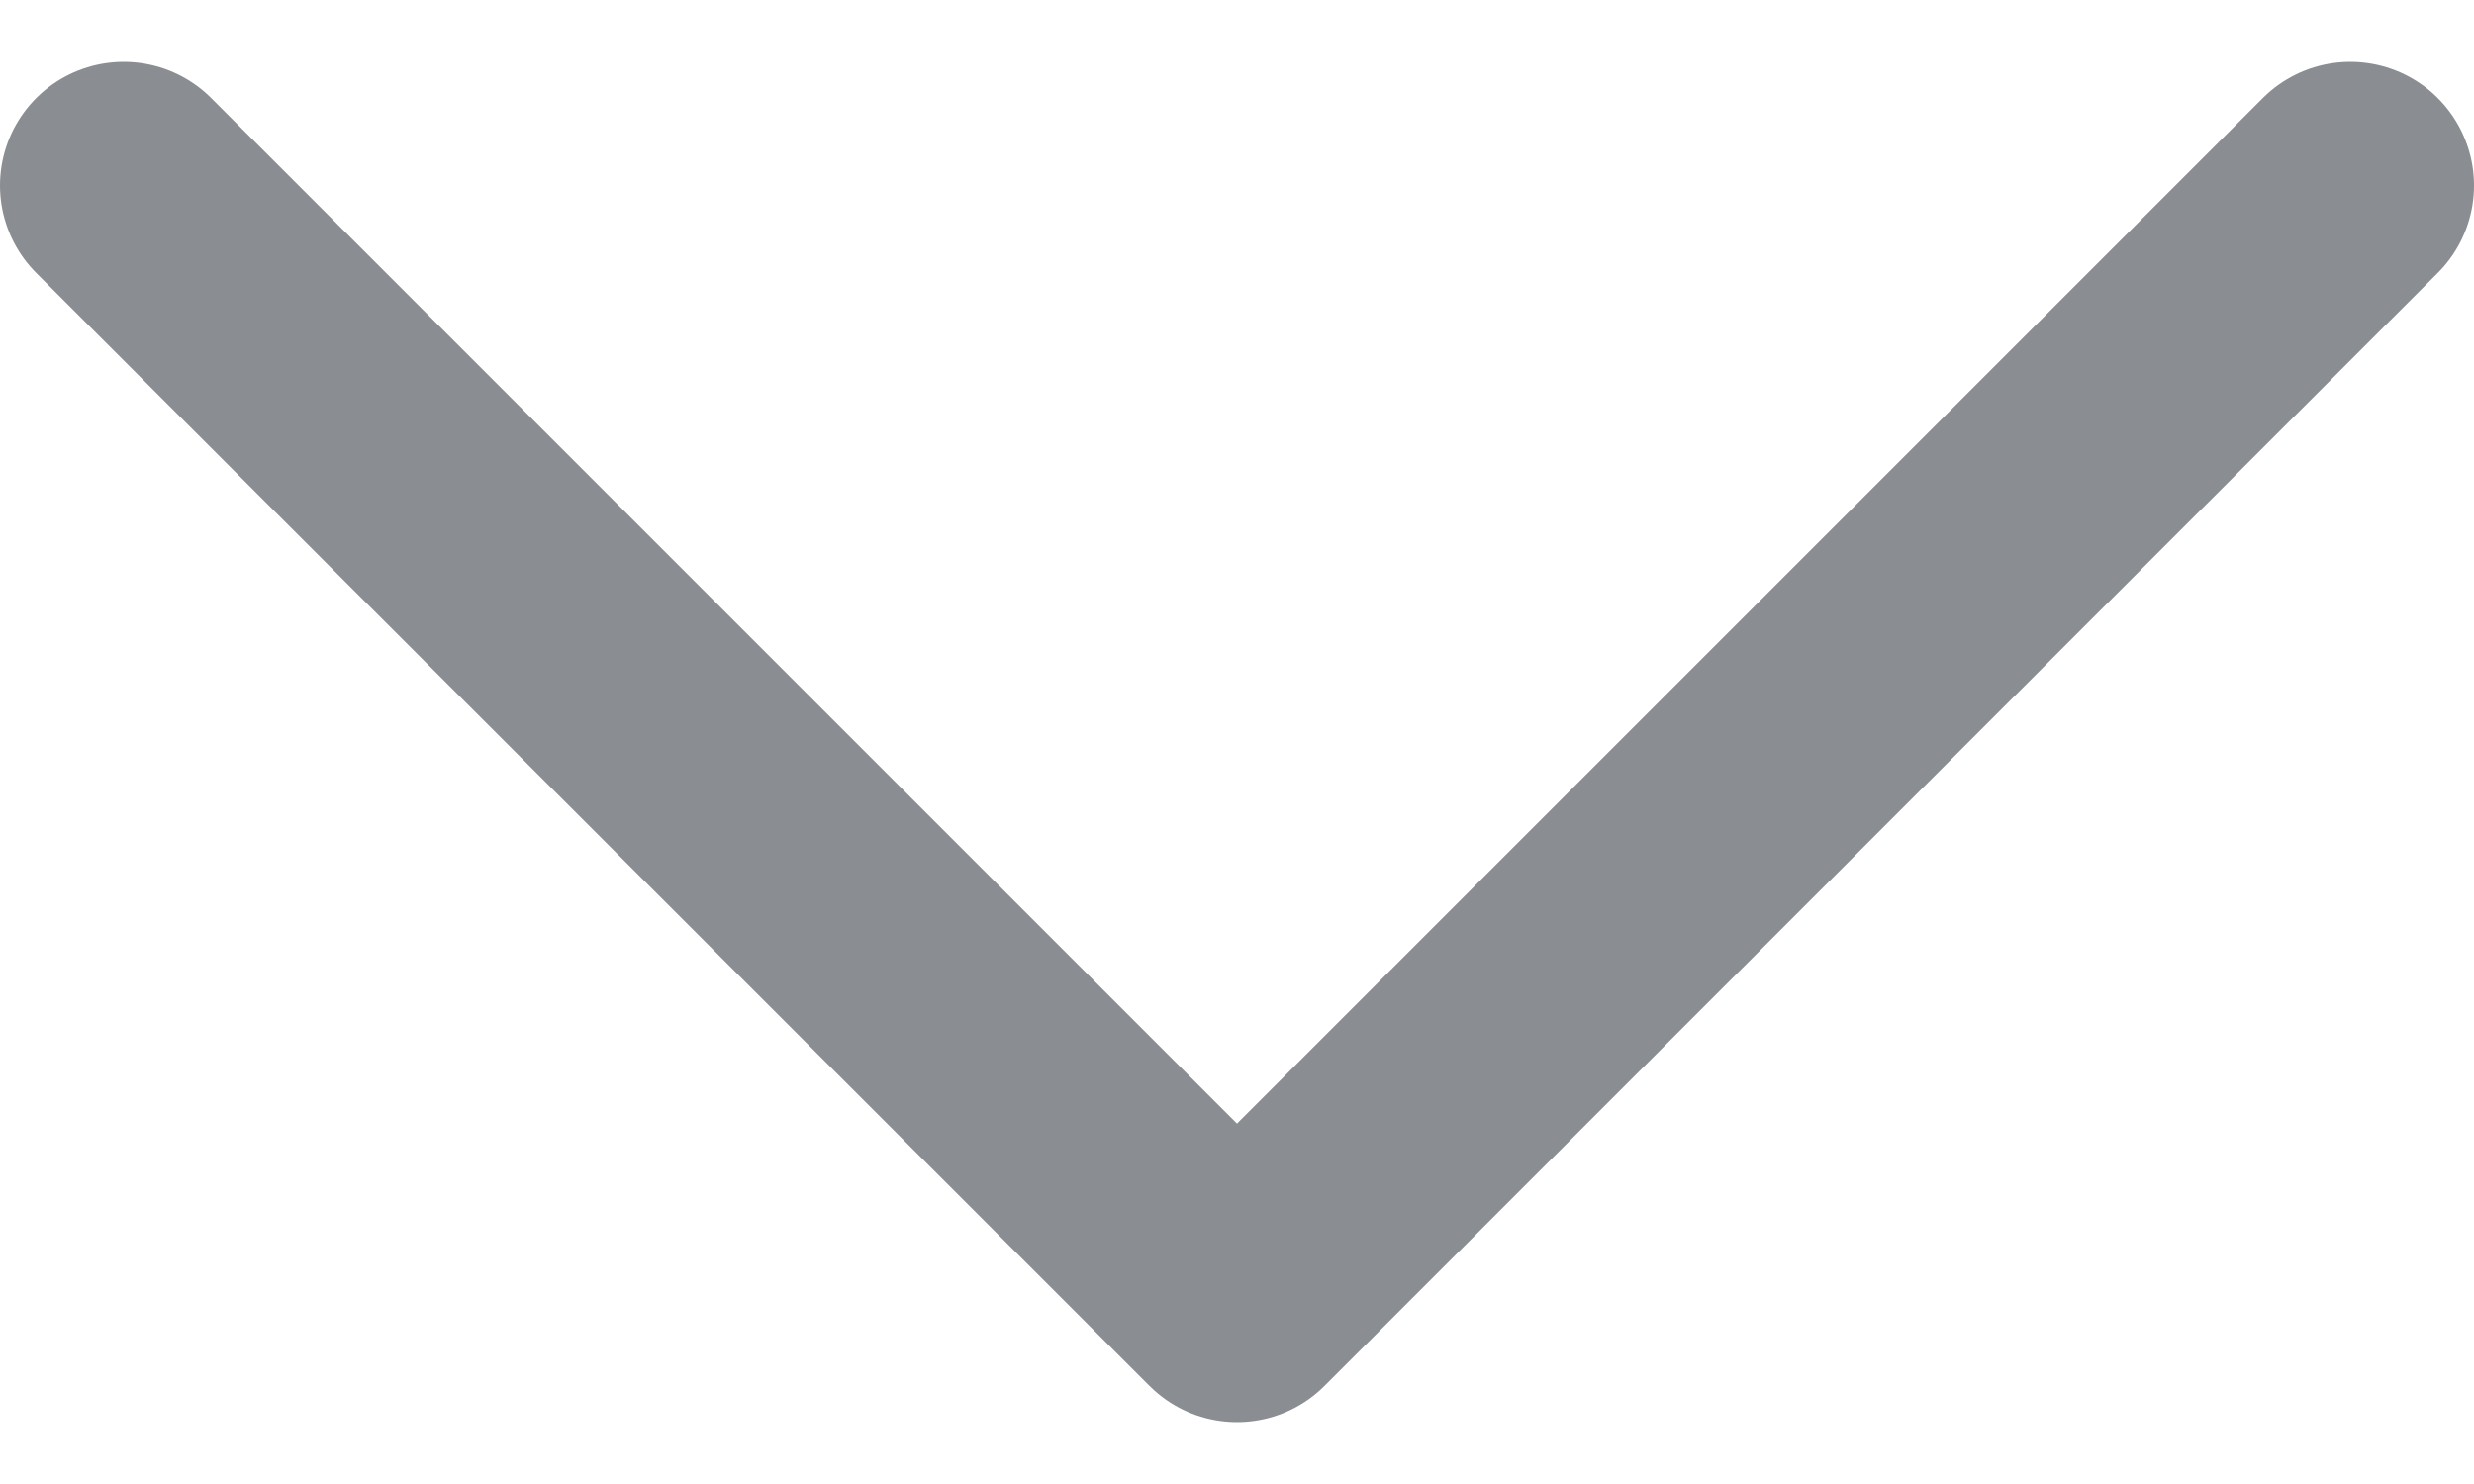
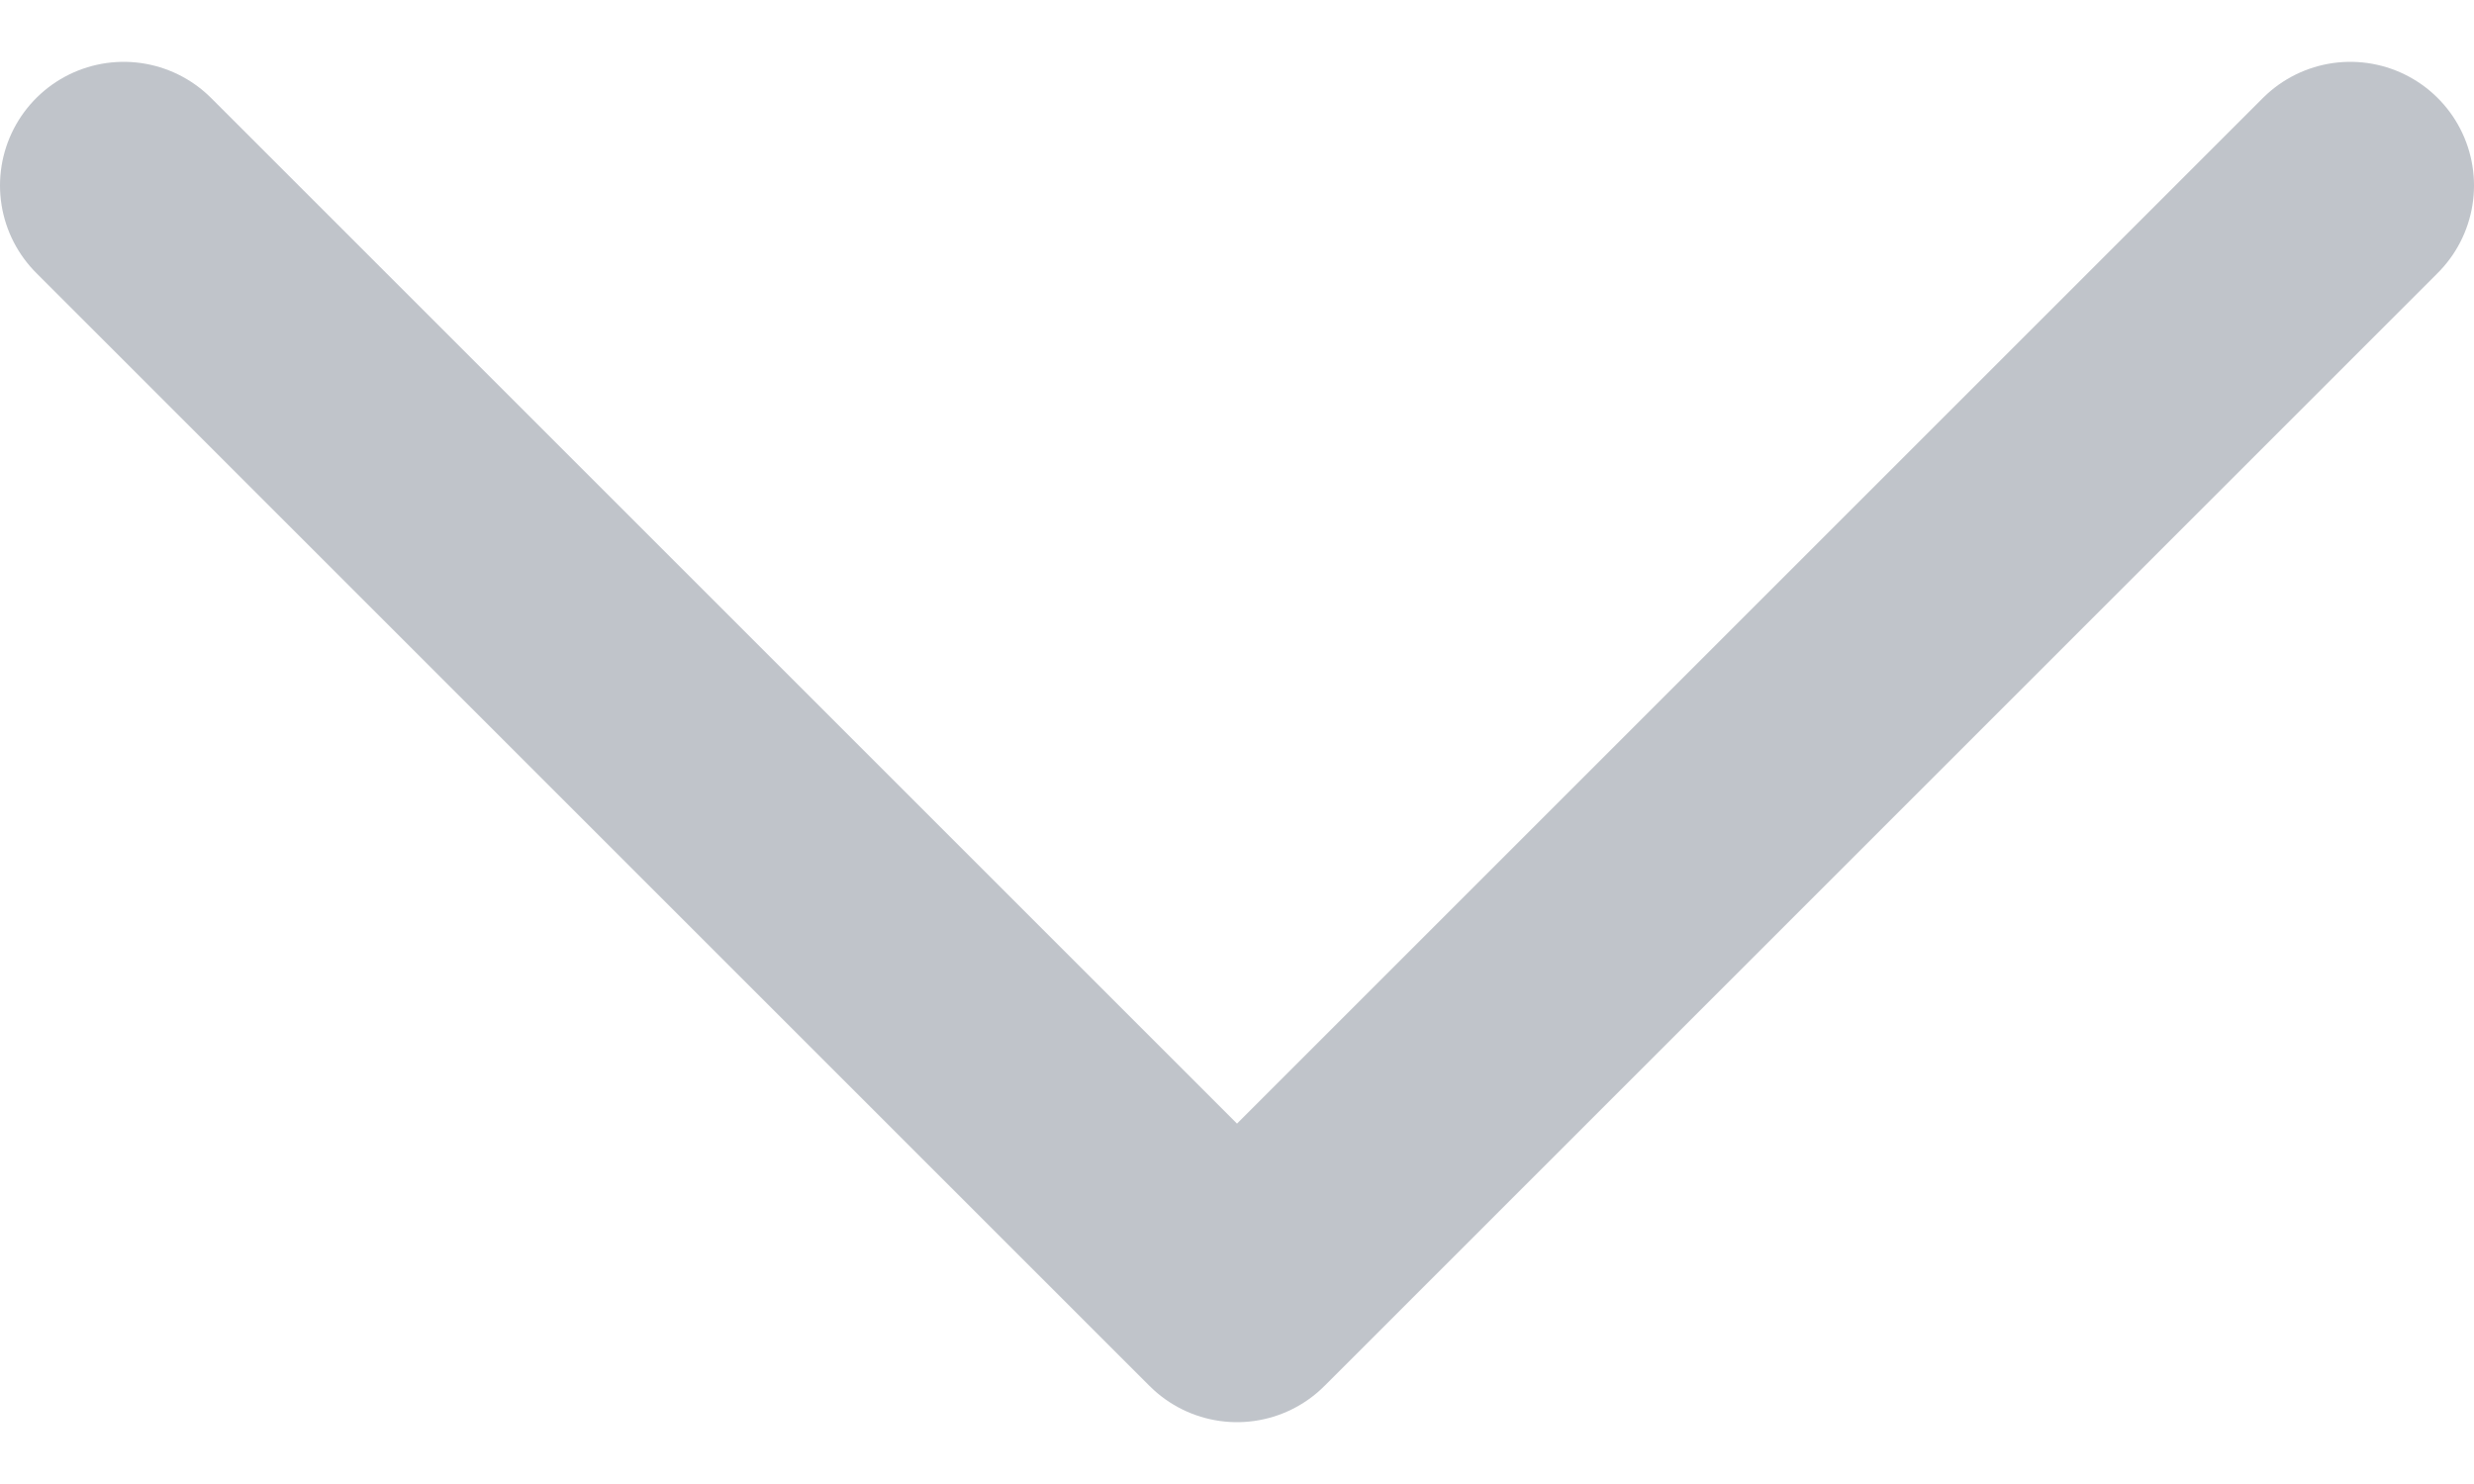
<svg xmlns="http://www.w3.org/2000/svg" width="10" height="6" viewBox="0 0 10 6" fill="none">
-   <path d="M9.5 0.75L5 5.25L0.5 0.75" stroke="#8A8D91" stroke-linecap="round" stroke-linejoin="round" />
+   <path d="M9.5 0.75L5 5.25L0.5 0.75" stroke="#c0c4ca" stroke-linecap="round" stroke-linejoin="round" />
</svg>
